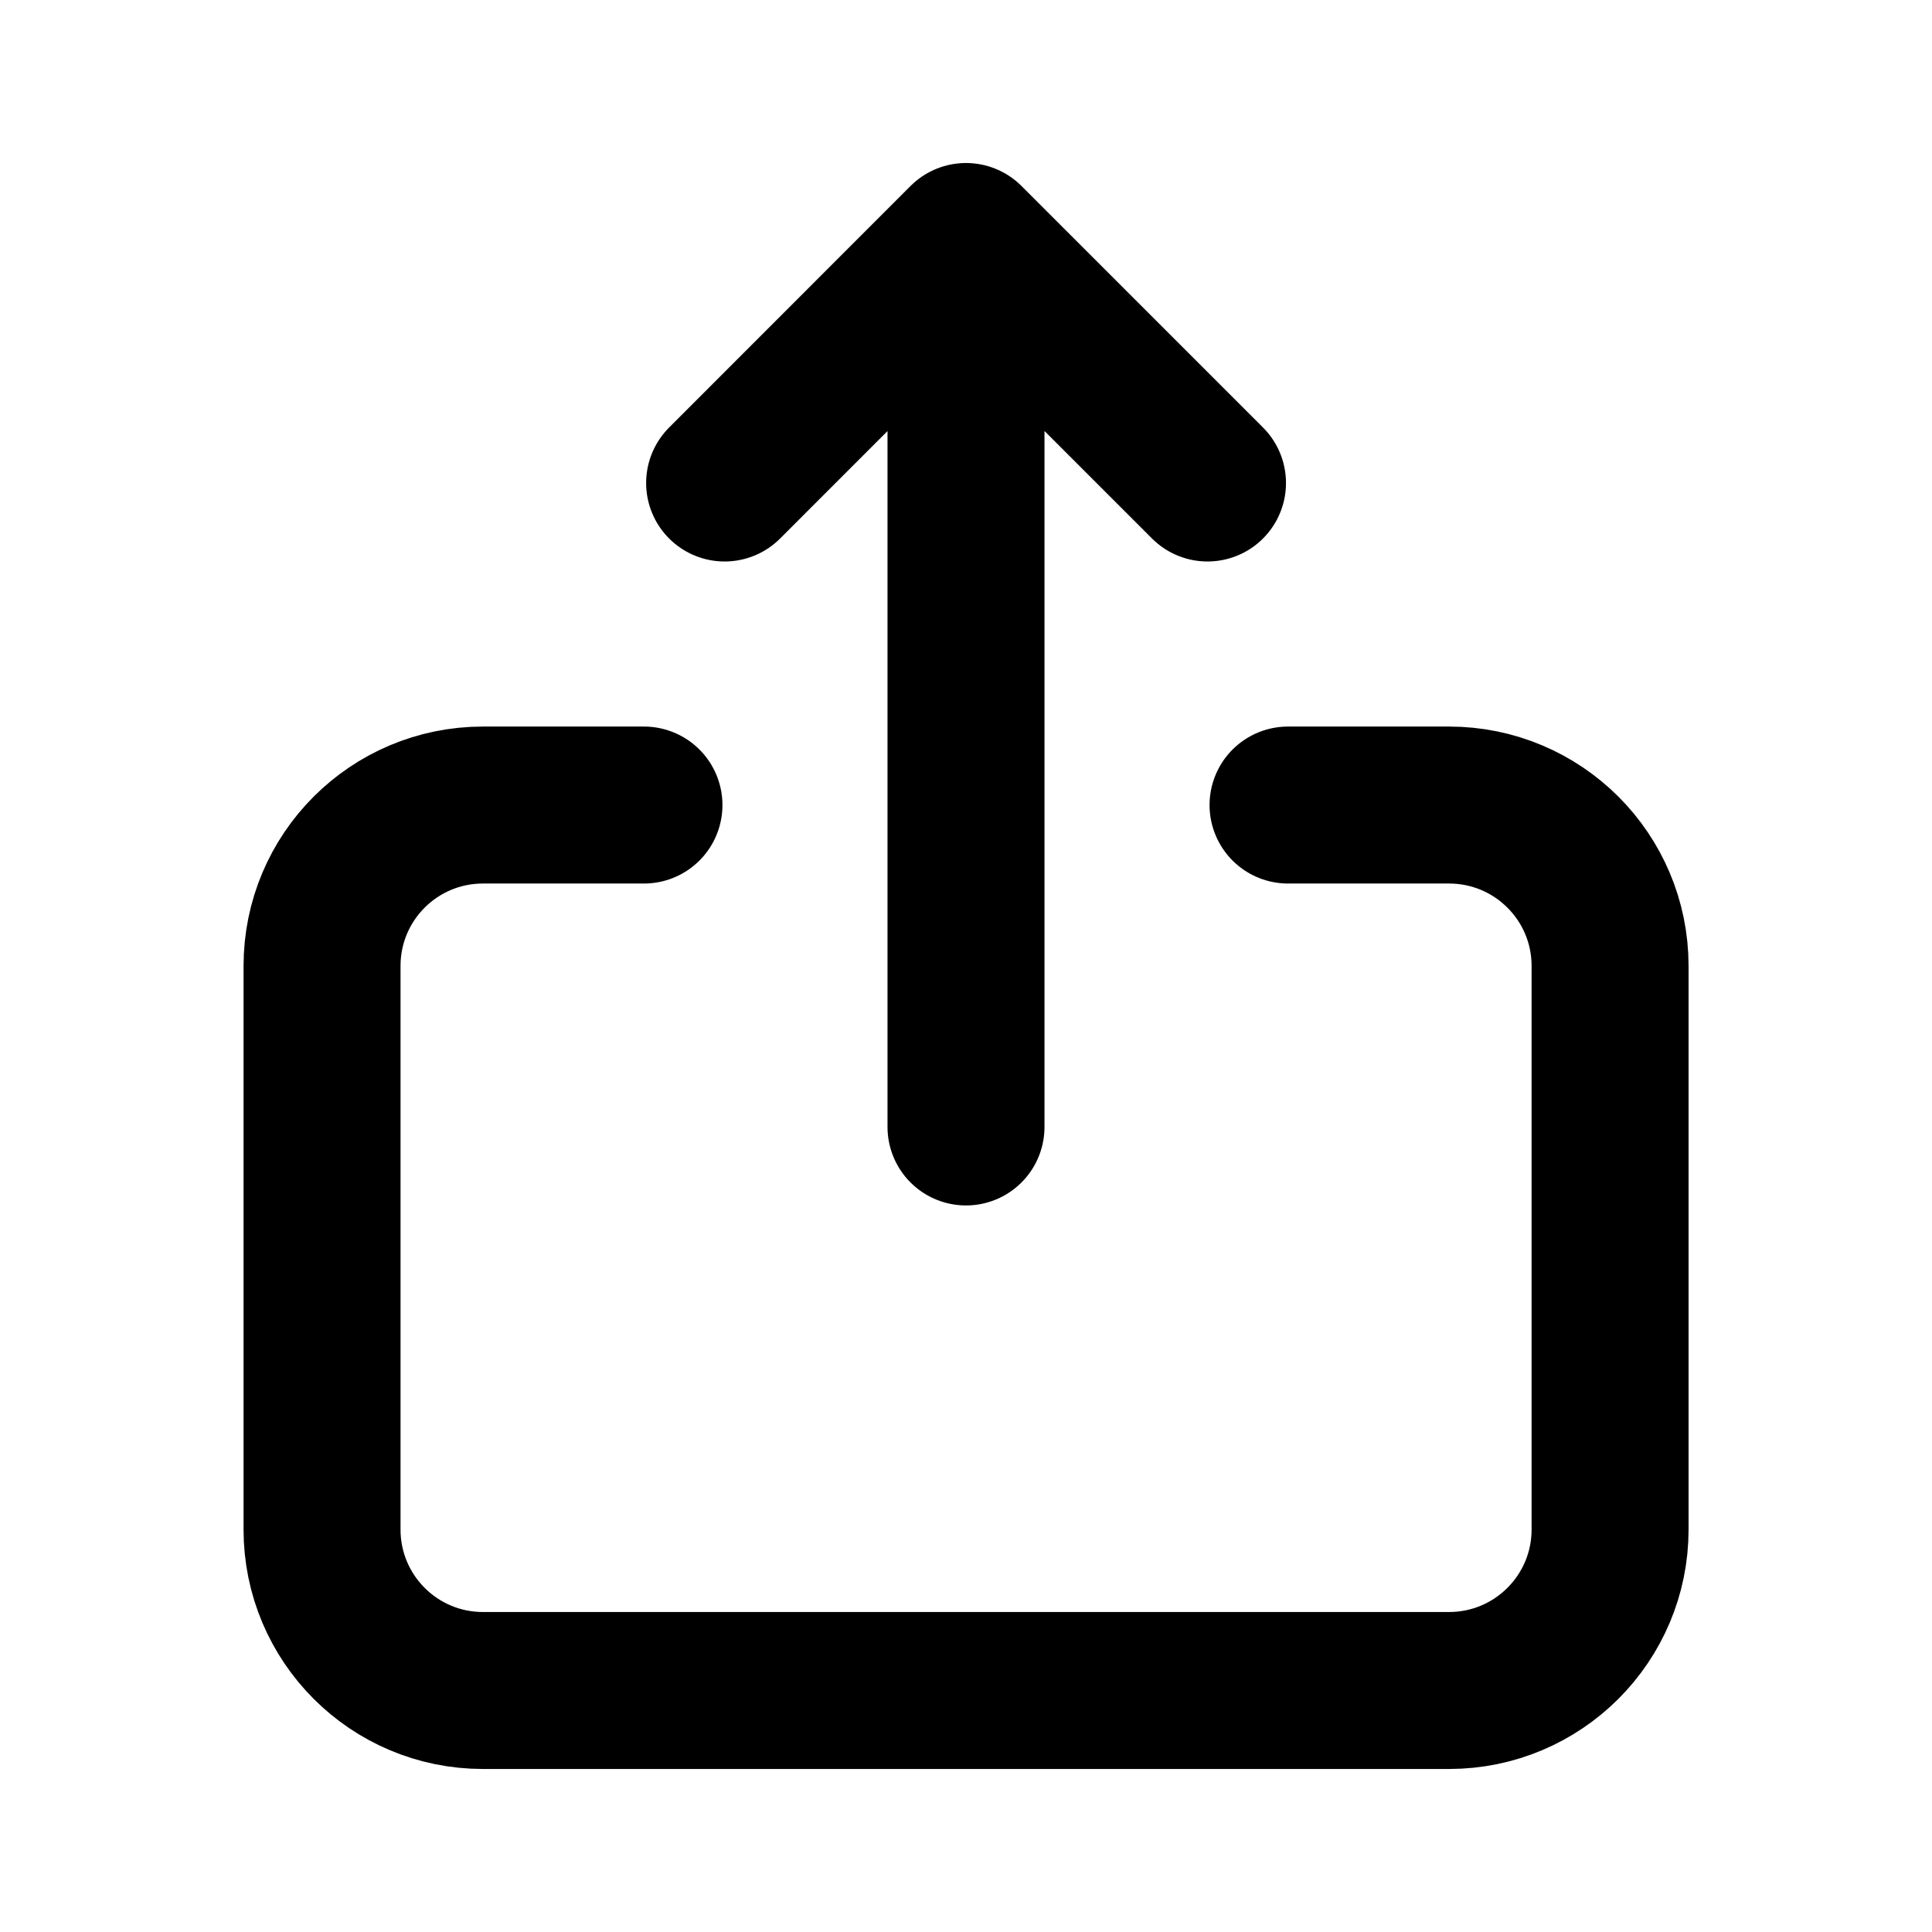
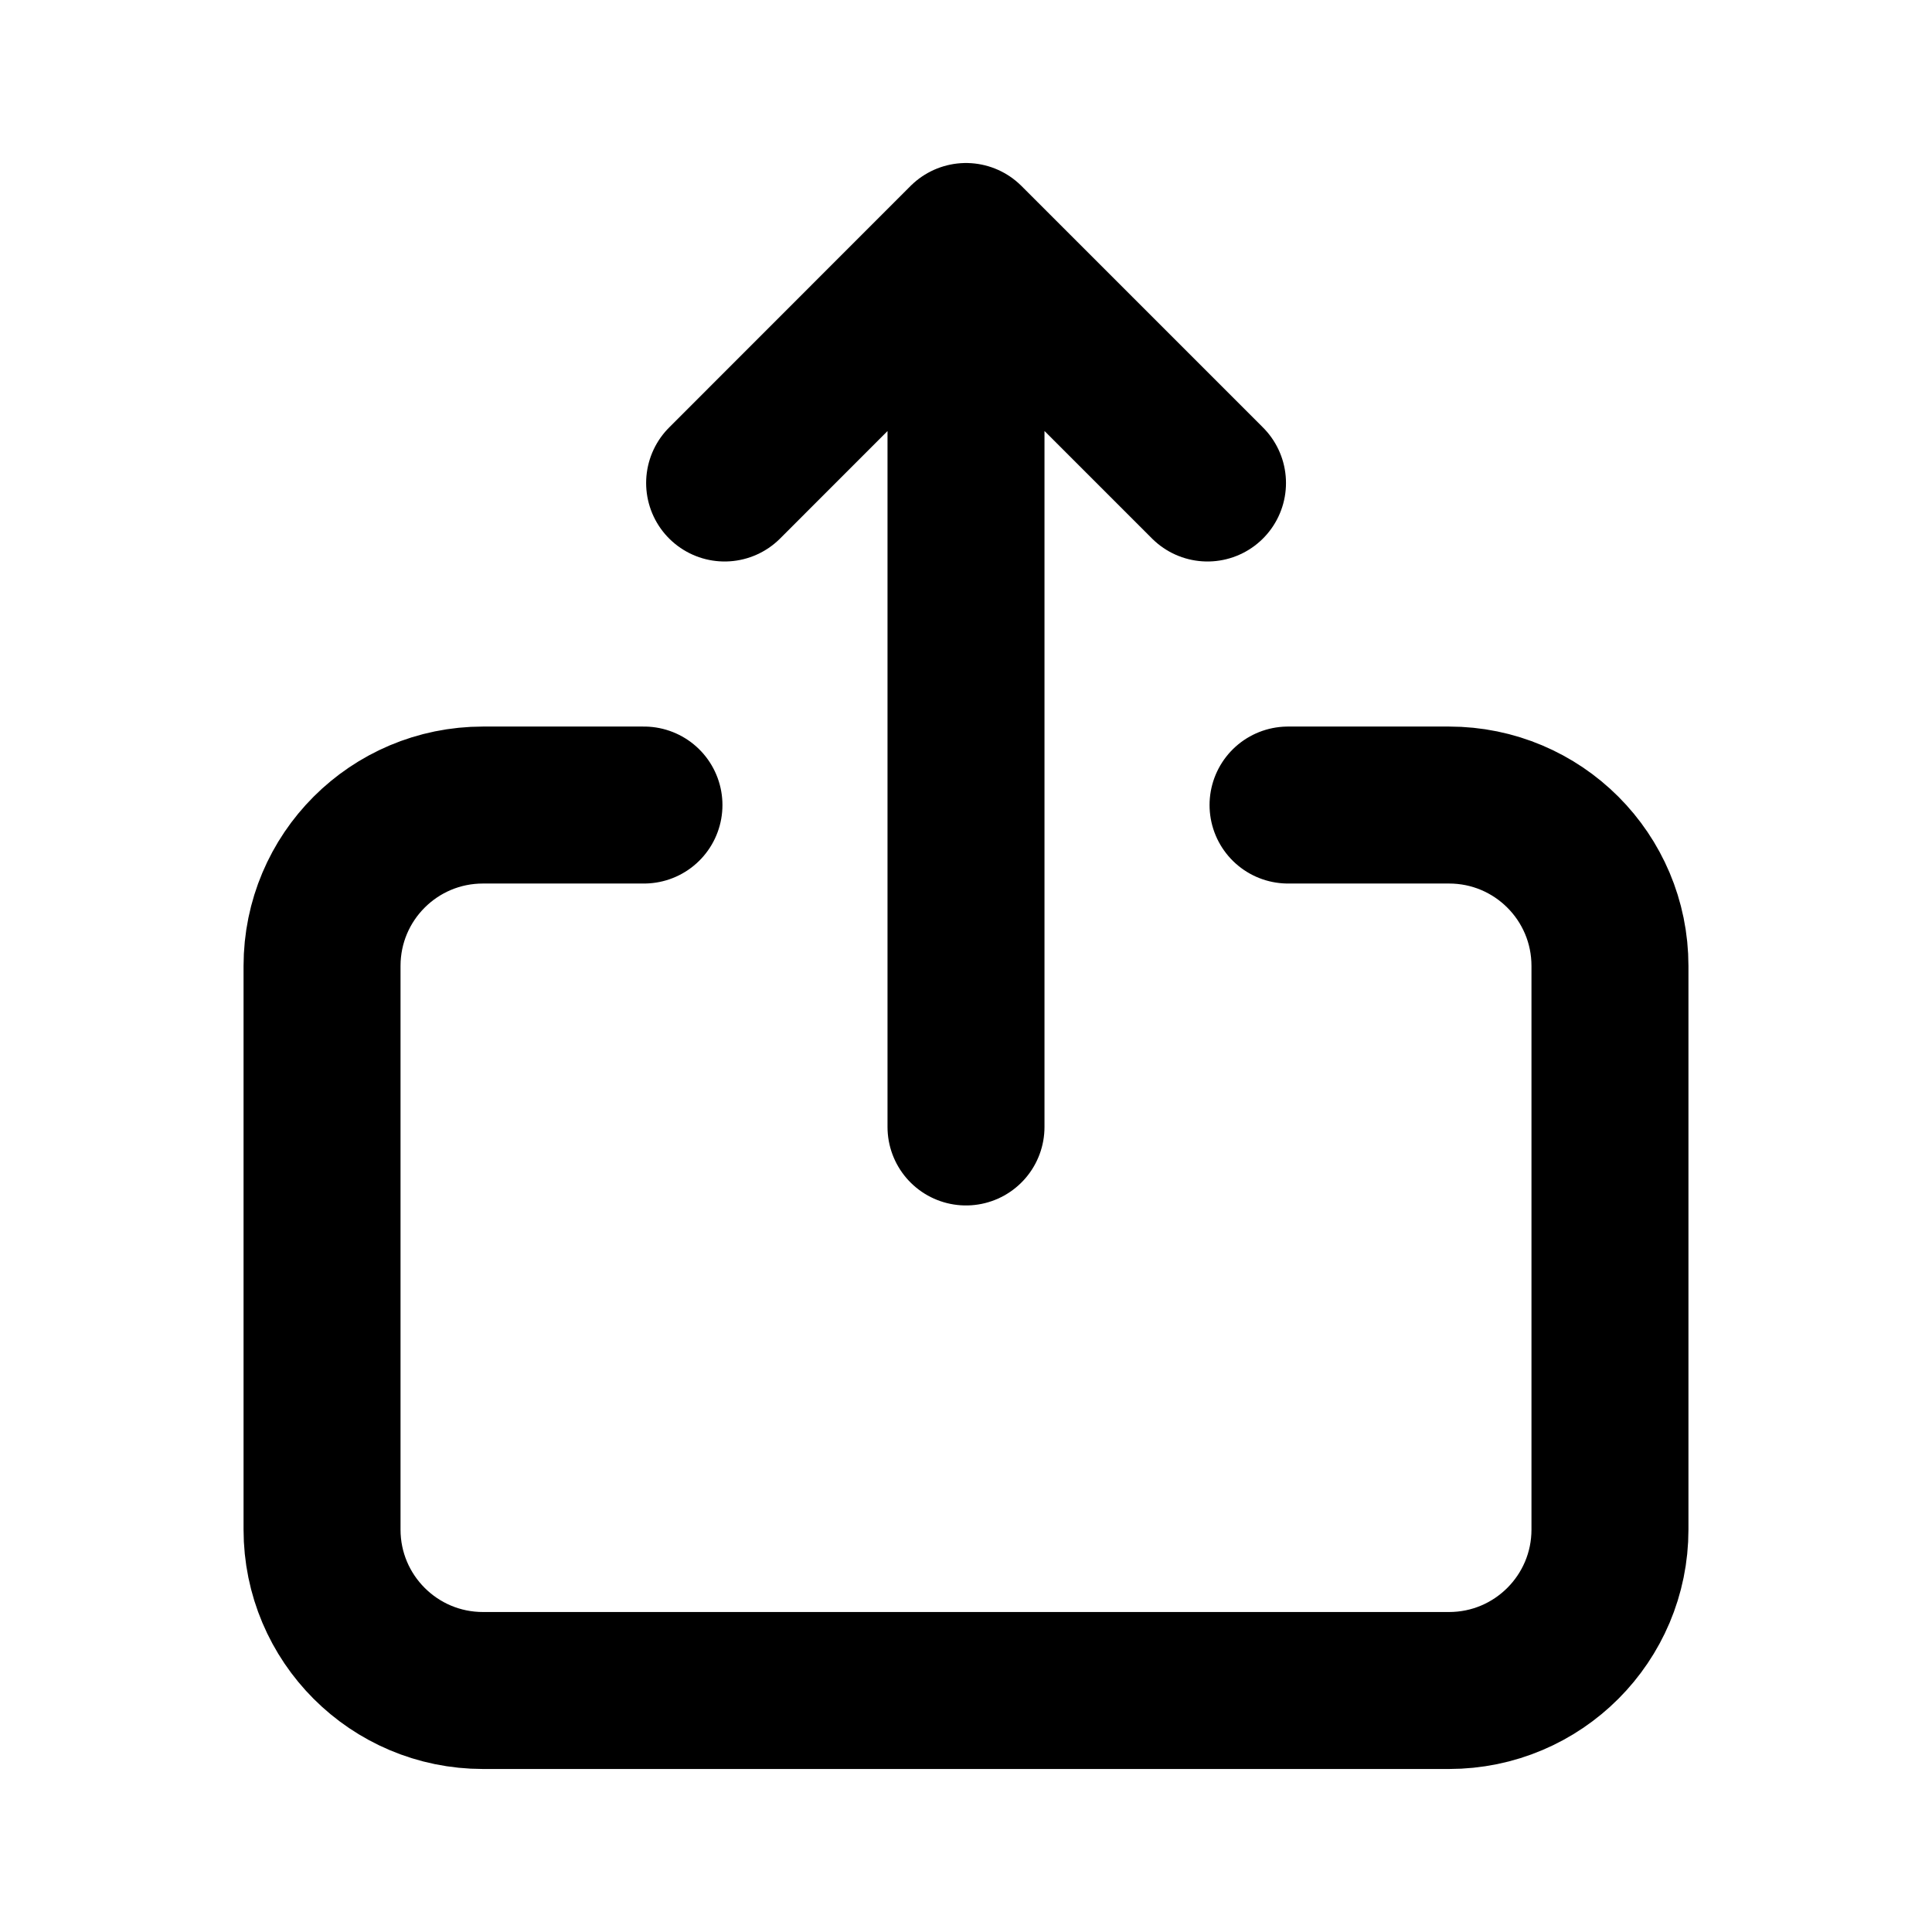
<svg xmlns="http://www.w3.org/2000/svg" width="16" height="16" viewBox="0 0 16 16" fill="none">
-   <path d="M5.333 6.667H4C3.263 6.667 2.667 7.263 2.667 8V12.667C2.667 13.403 3.263 14 4 14H12C12.737 14 13.334 13.403 13.334 12.667V8C13.334 7.263 12.737 6.667 12 6.667H10.667M8 2V9.333M10 4L8 2L6.001 4" stroke="black" stroke-width="1.3" stroke-linecap="round" stroke-linejoin="round" />
+   <path d="M5.333 6.667H4C3.263 6.667 2.667 7.263 2.667 8V12.667C2.667 13.403 3.263 14 4 14H12C12.737 14 13.333 13.403 13.333 12.667V8C13.333 7.263 12.737 6.667 12 6.667H10.667M8 2V9.333M10 4L8 2L6.001 4" stroke="black" stroke-width="1.3" stroke-linecap="round" stroke-linejoin="round" />
</svg>
